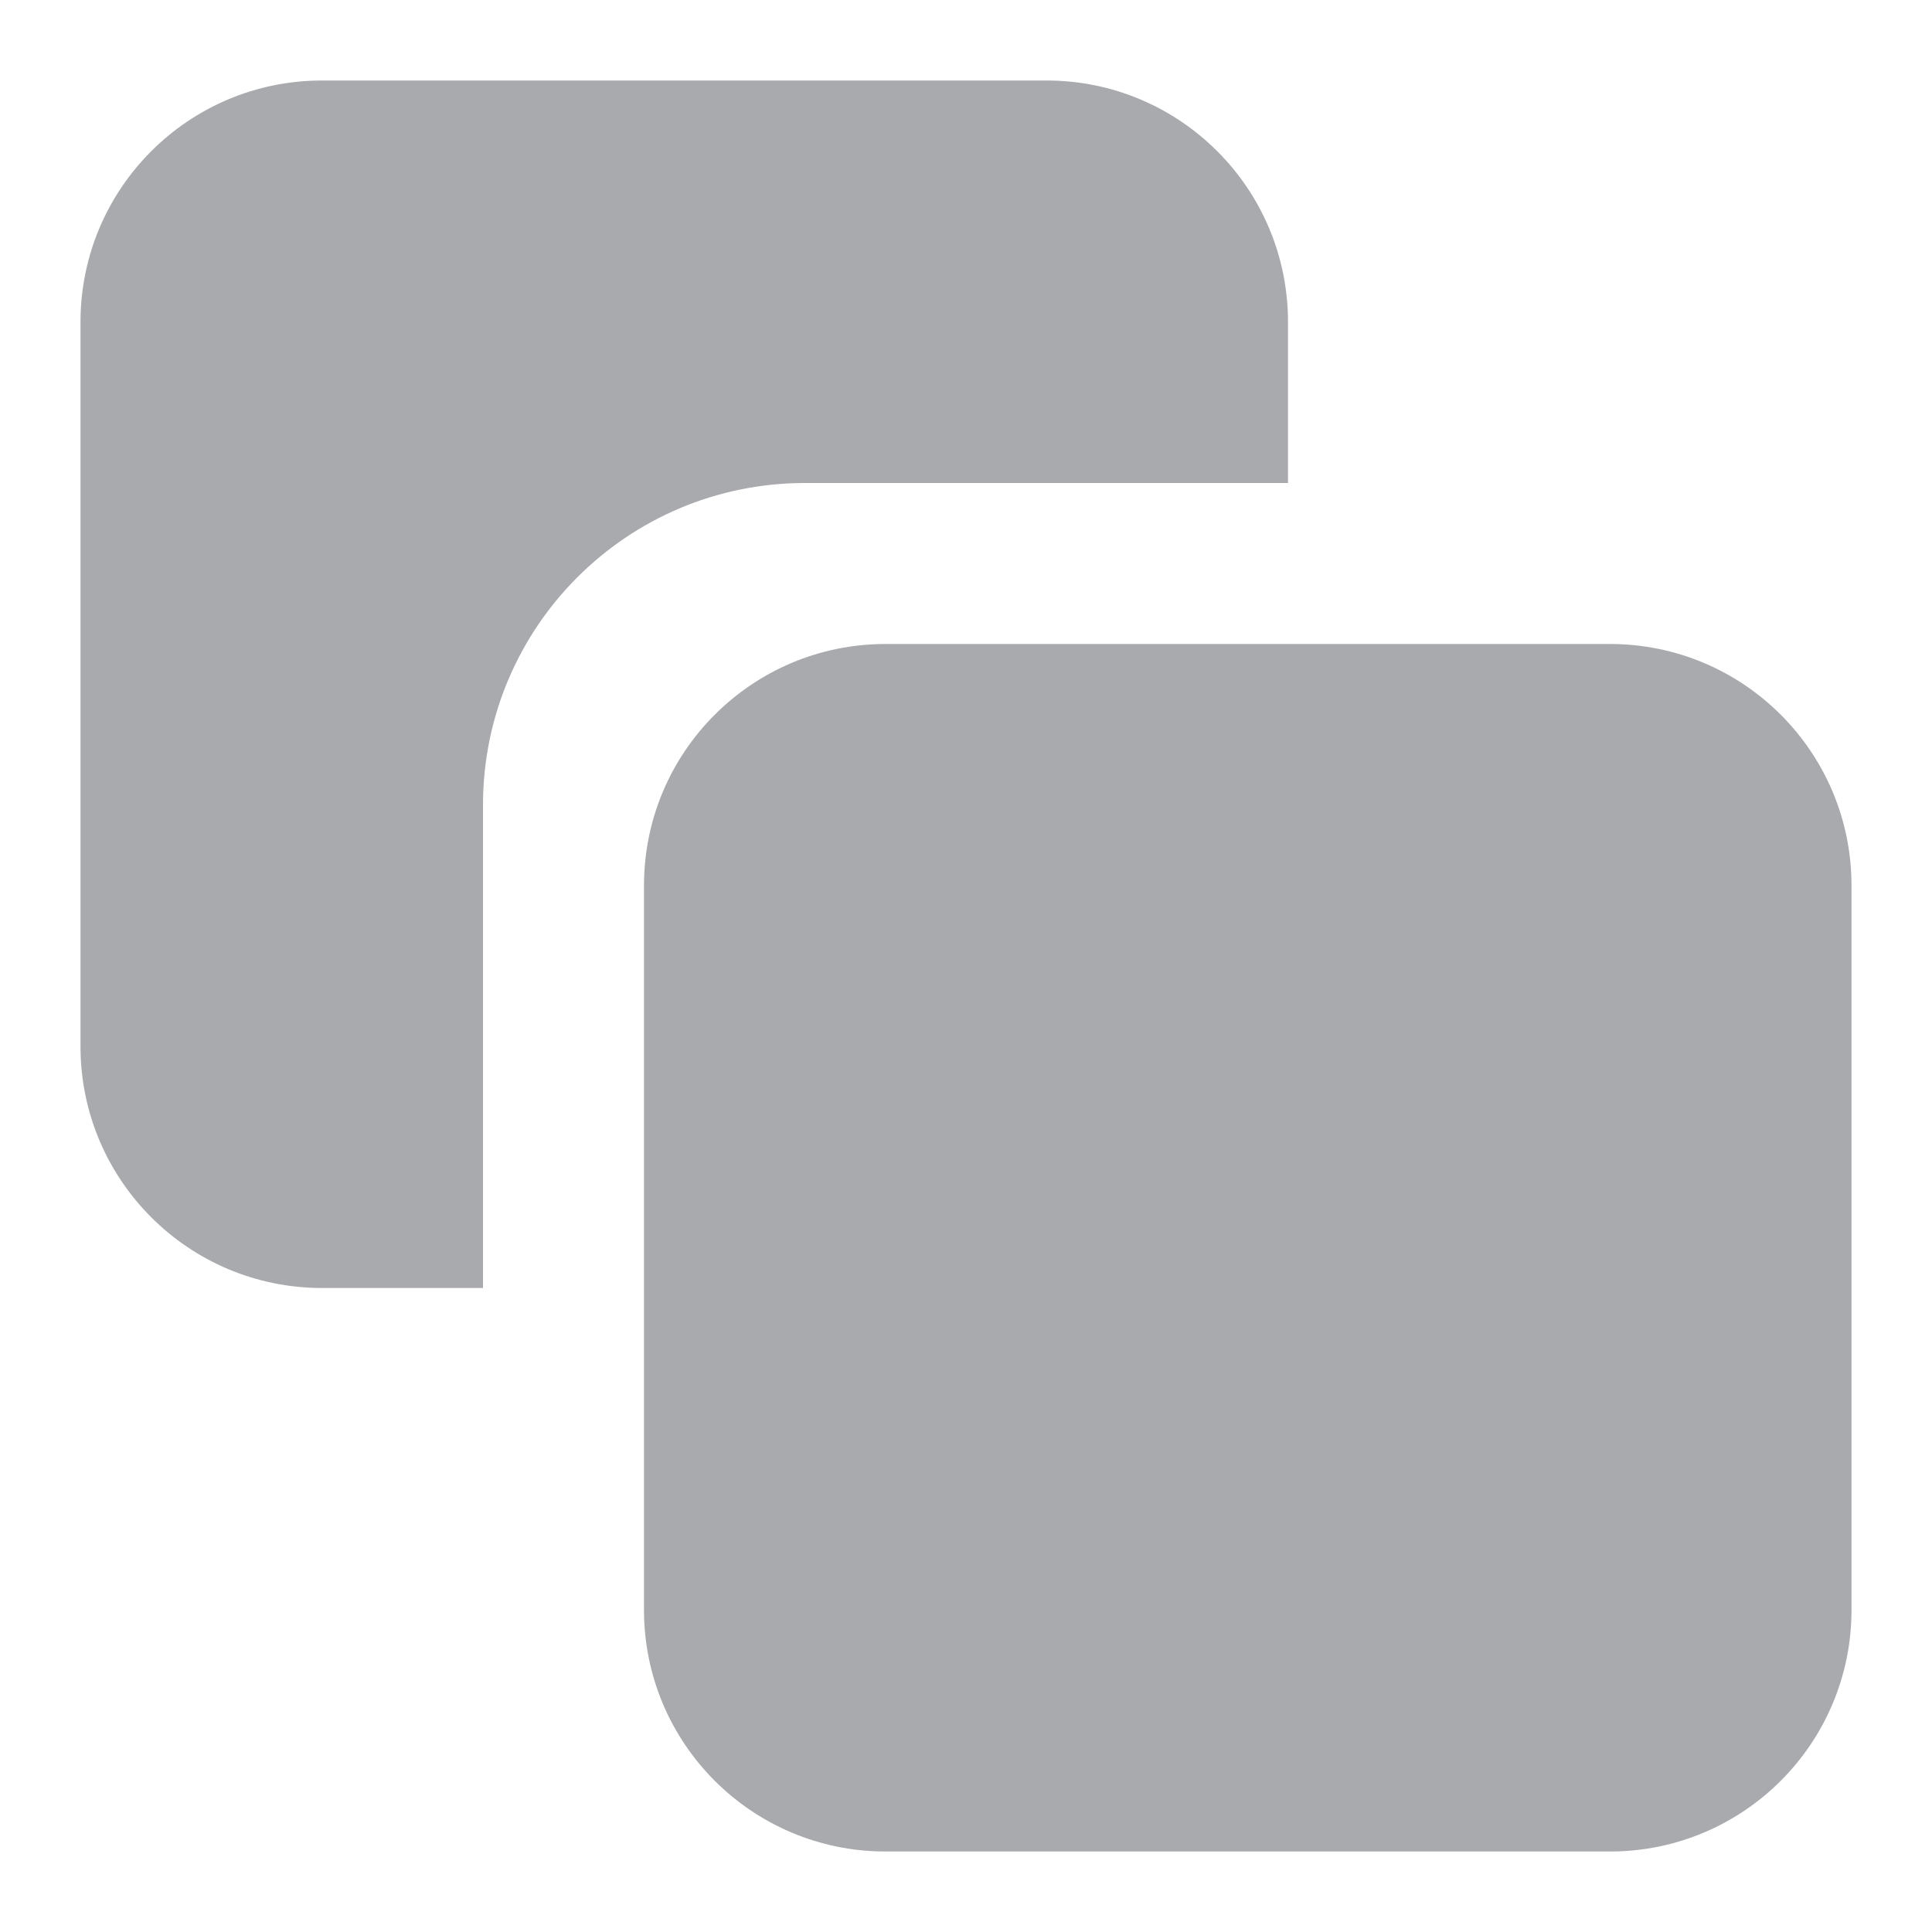
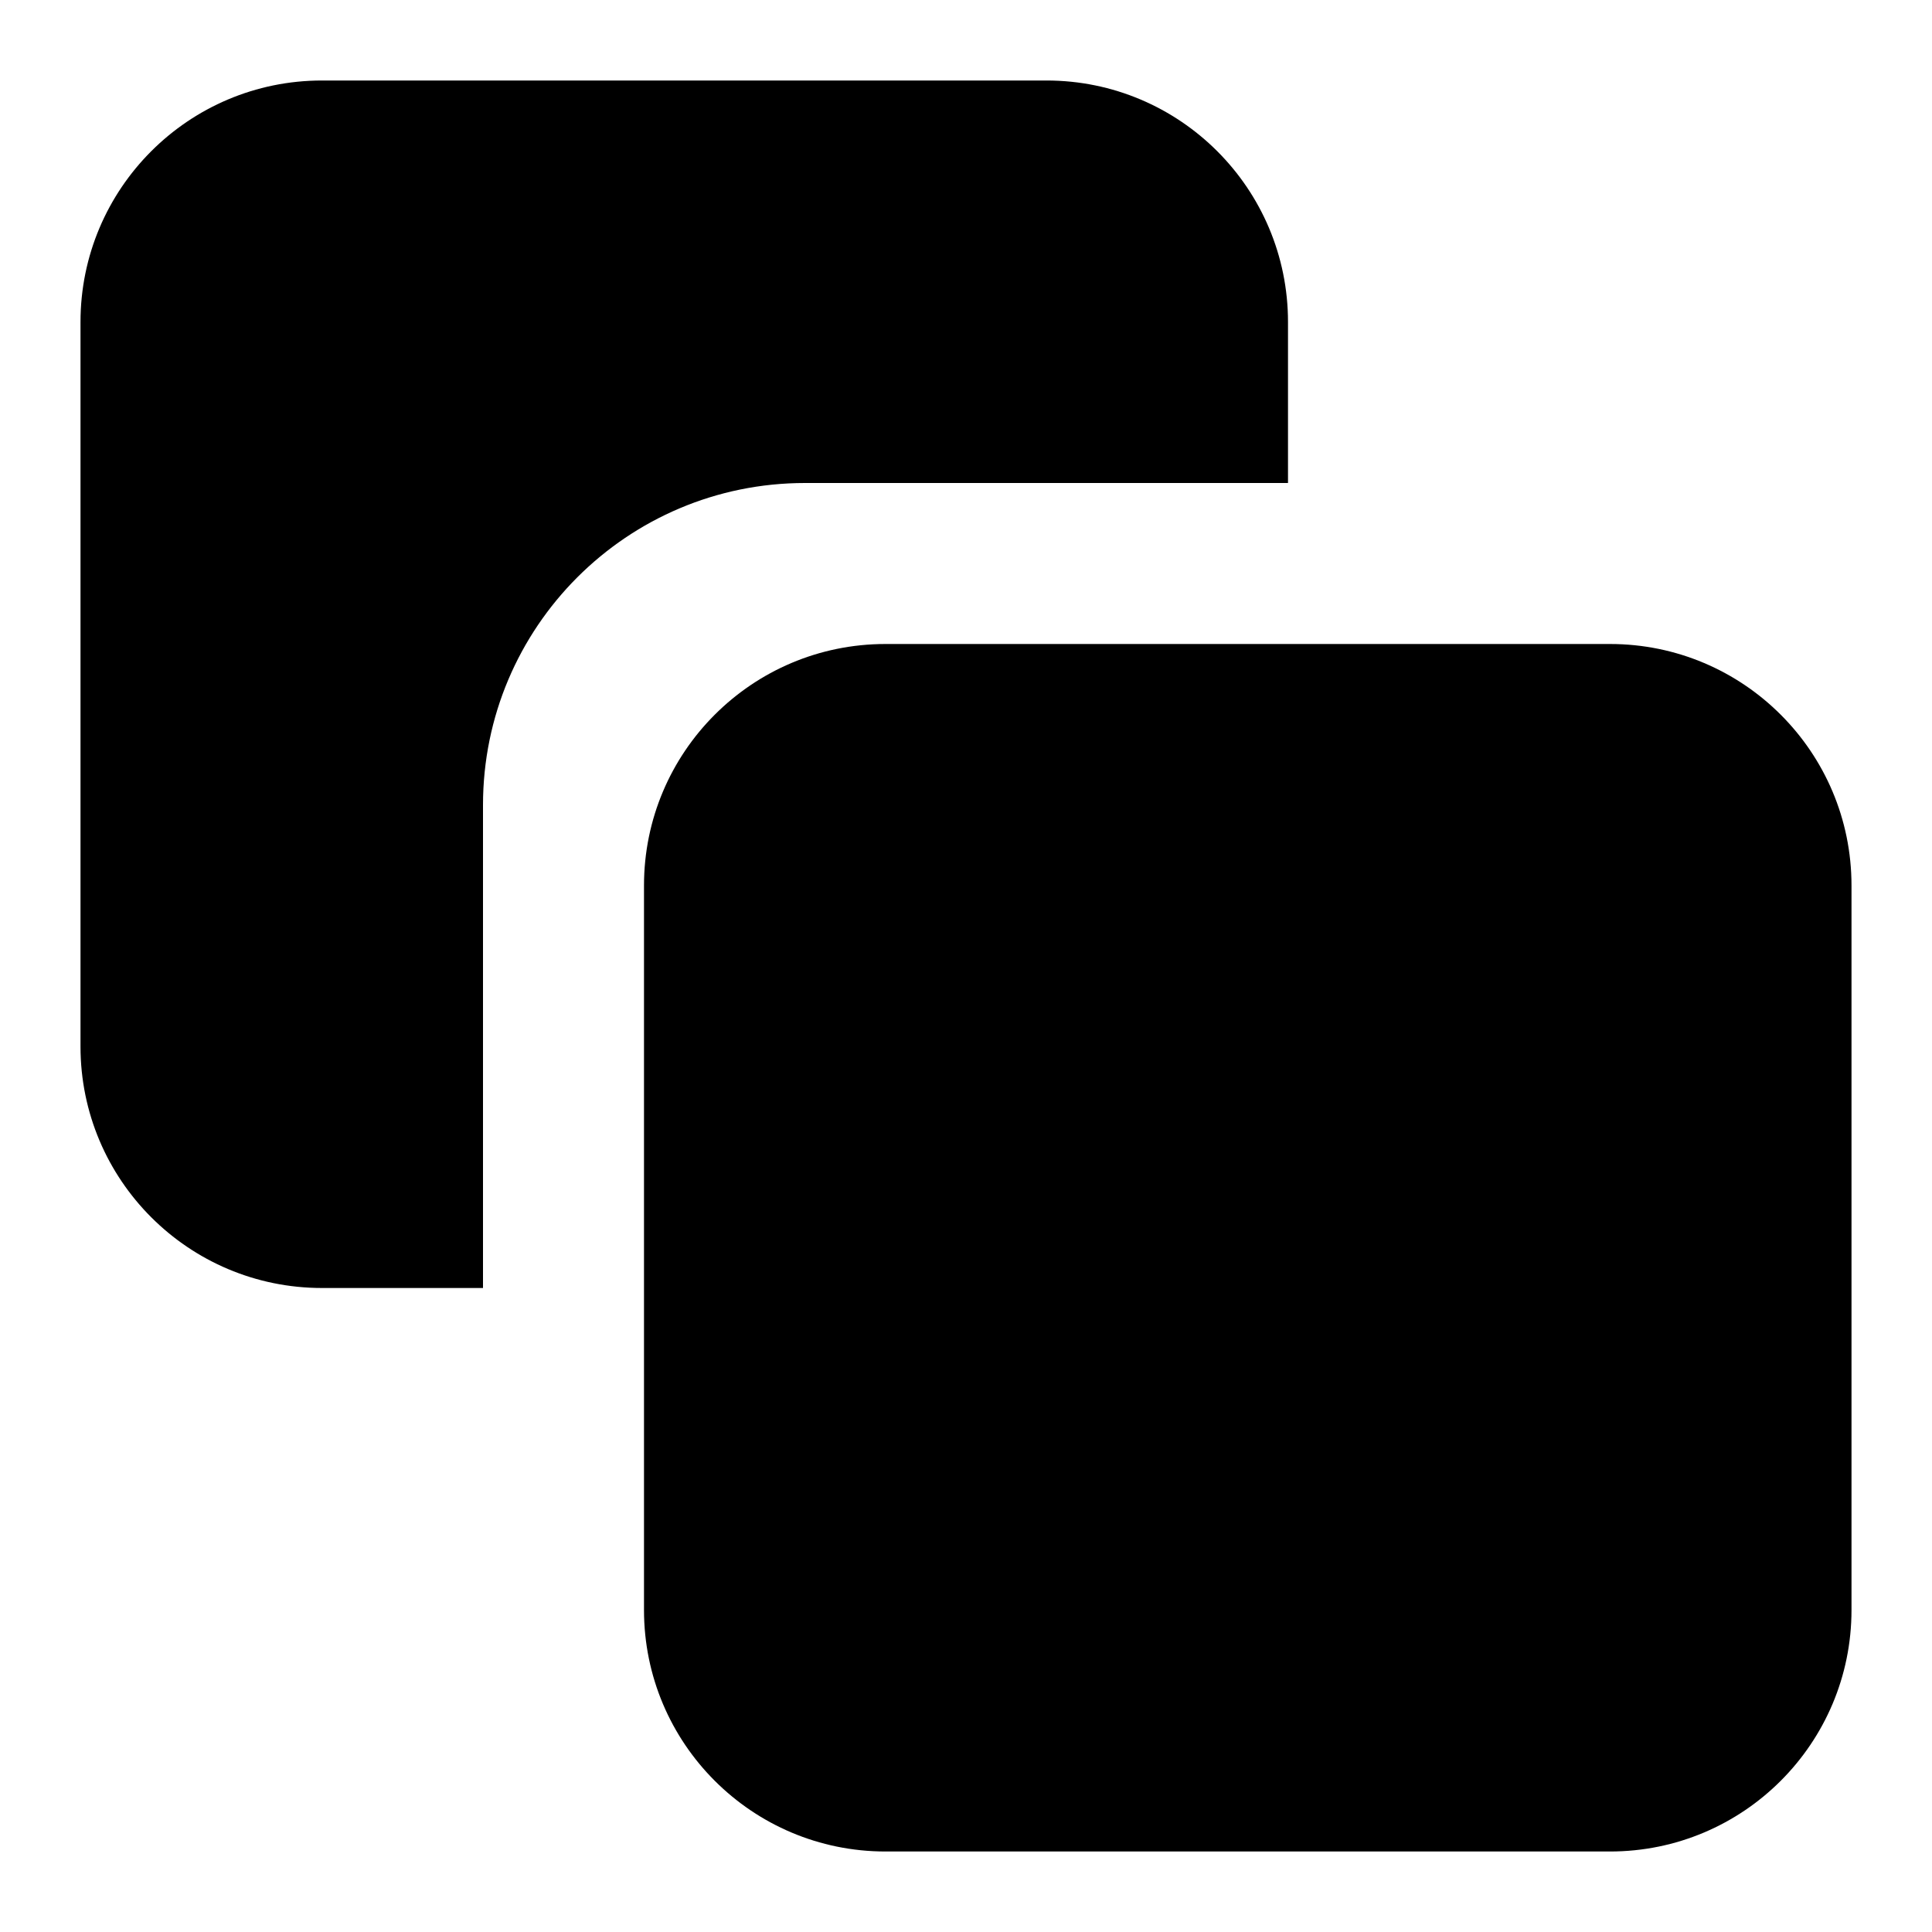
<svg xmlns="http://www.w3.org/2000/svg" width="100%" height="100%" viewBox="0 0 24 24" fill="currentColor">
-   <path d="M4 1C2.343 1 1 2.343 1 4V13C1 14.657 2.343 16 4 16H6V10C6 7.791 7.791 6 10 6H16V4C16 2.343 14.657 1 13 1H4Z" fill="#A8AAAD" />
-   <path d="M11 8C9.343 8 8 9.343 8 11V20C8 21.657 9.343 23 11 23H20C21.657 23 23 21.657 23 20V11C23 9.343 21.657 8 20 8H11Z" fill="#A8AAAD" />
+   <path d="M4 1C2.343 1 1 2.343 1 4V13C1 14.657 2.343 16 4 16H6V10C6 7.791 7.791 6 10 6H16V4C16 2.343 14.657 1 13 1H4Z" fill="currentColor" />
+   <path d="M11 8C9.343 8 8 9.343 8 11V20C8 21.657 9.343 23 11 23H20C21.657 23 23 21.657 23 20V11C23 9.343 21.657 8 20 8H11Z" fill="currentColor" />
</svg>
